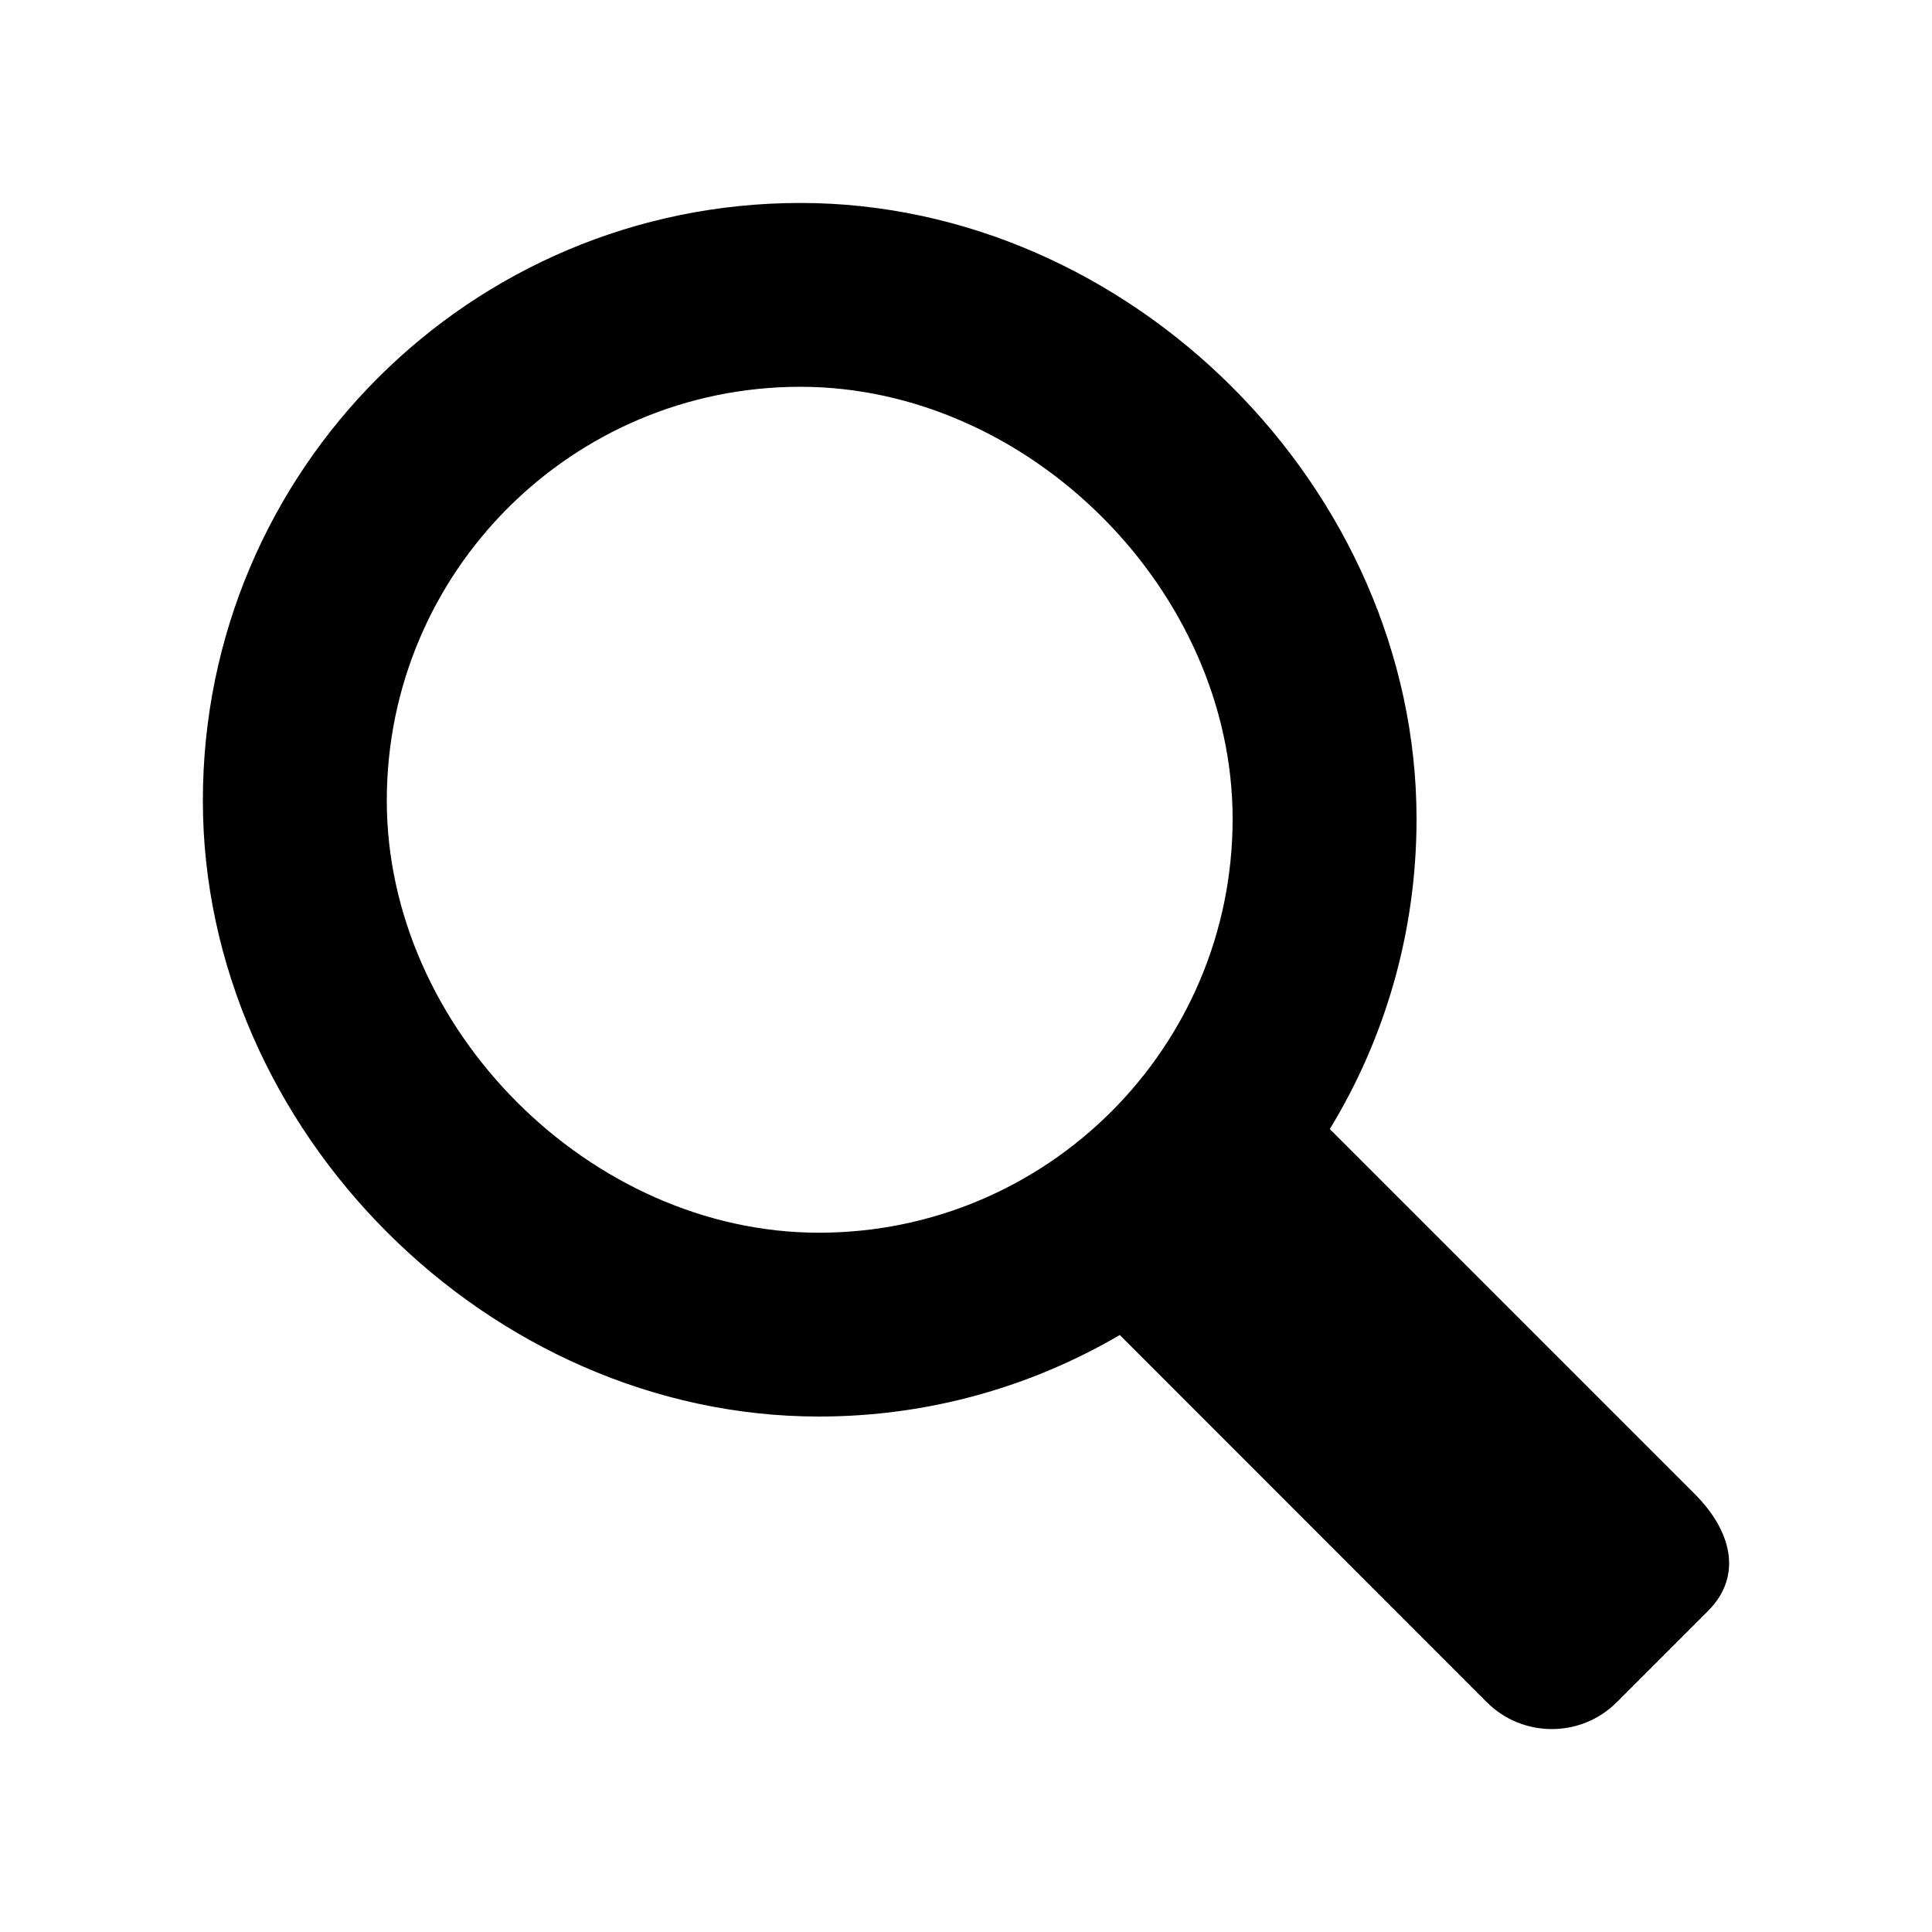
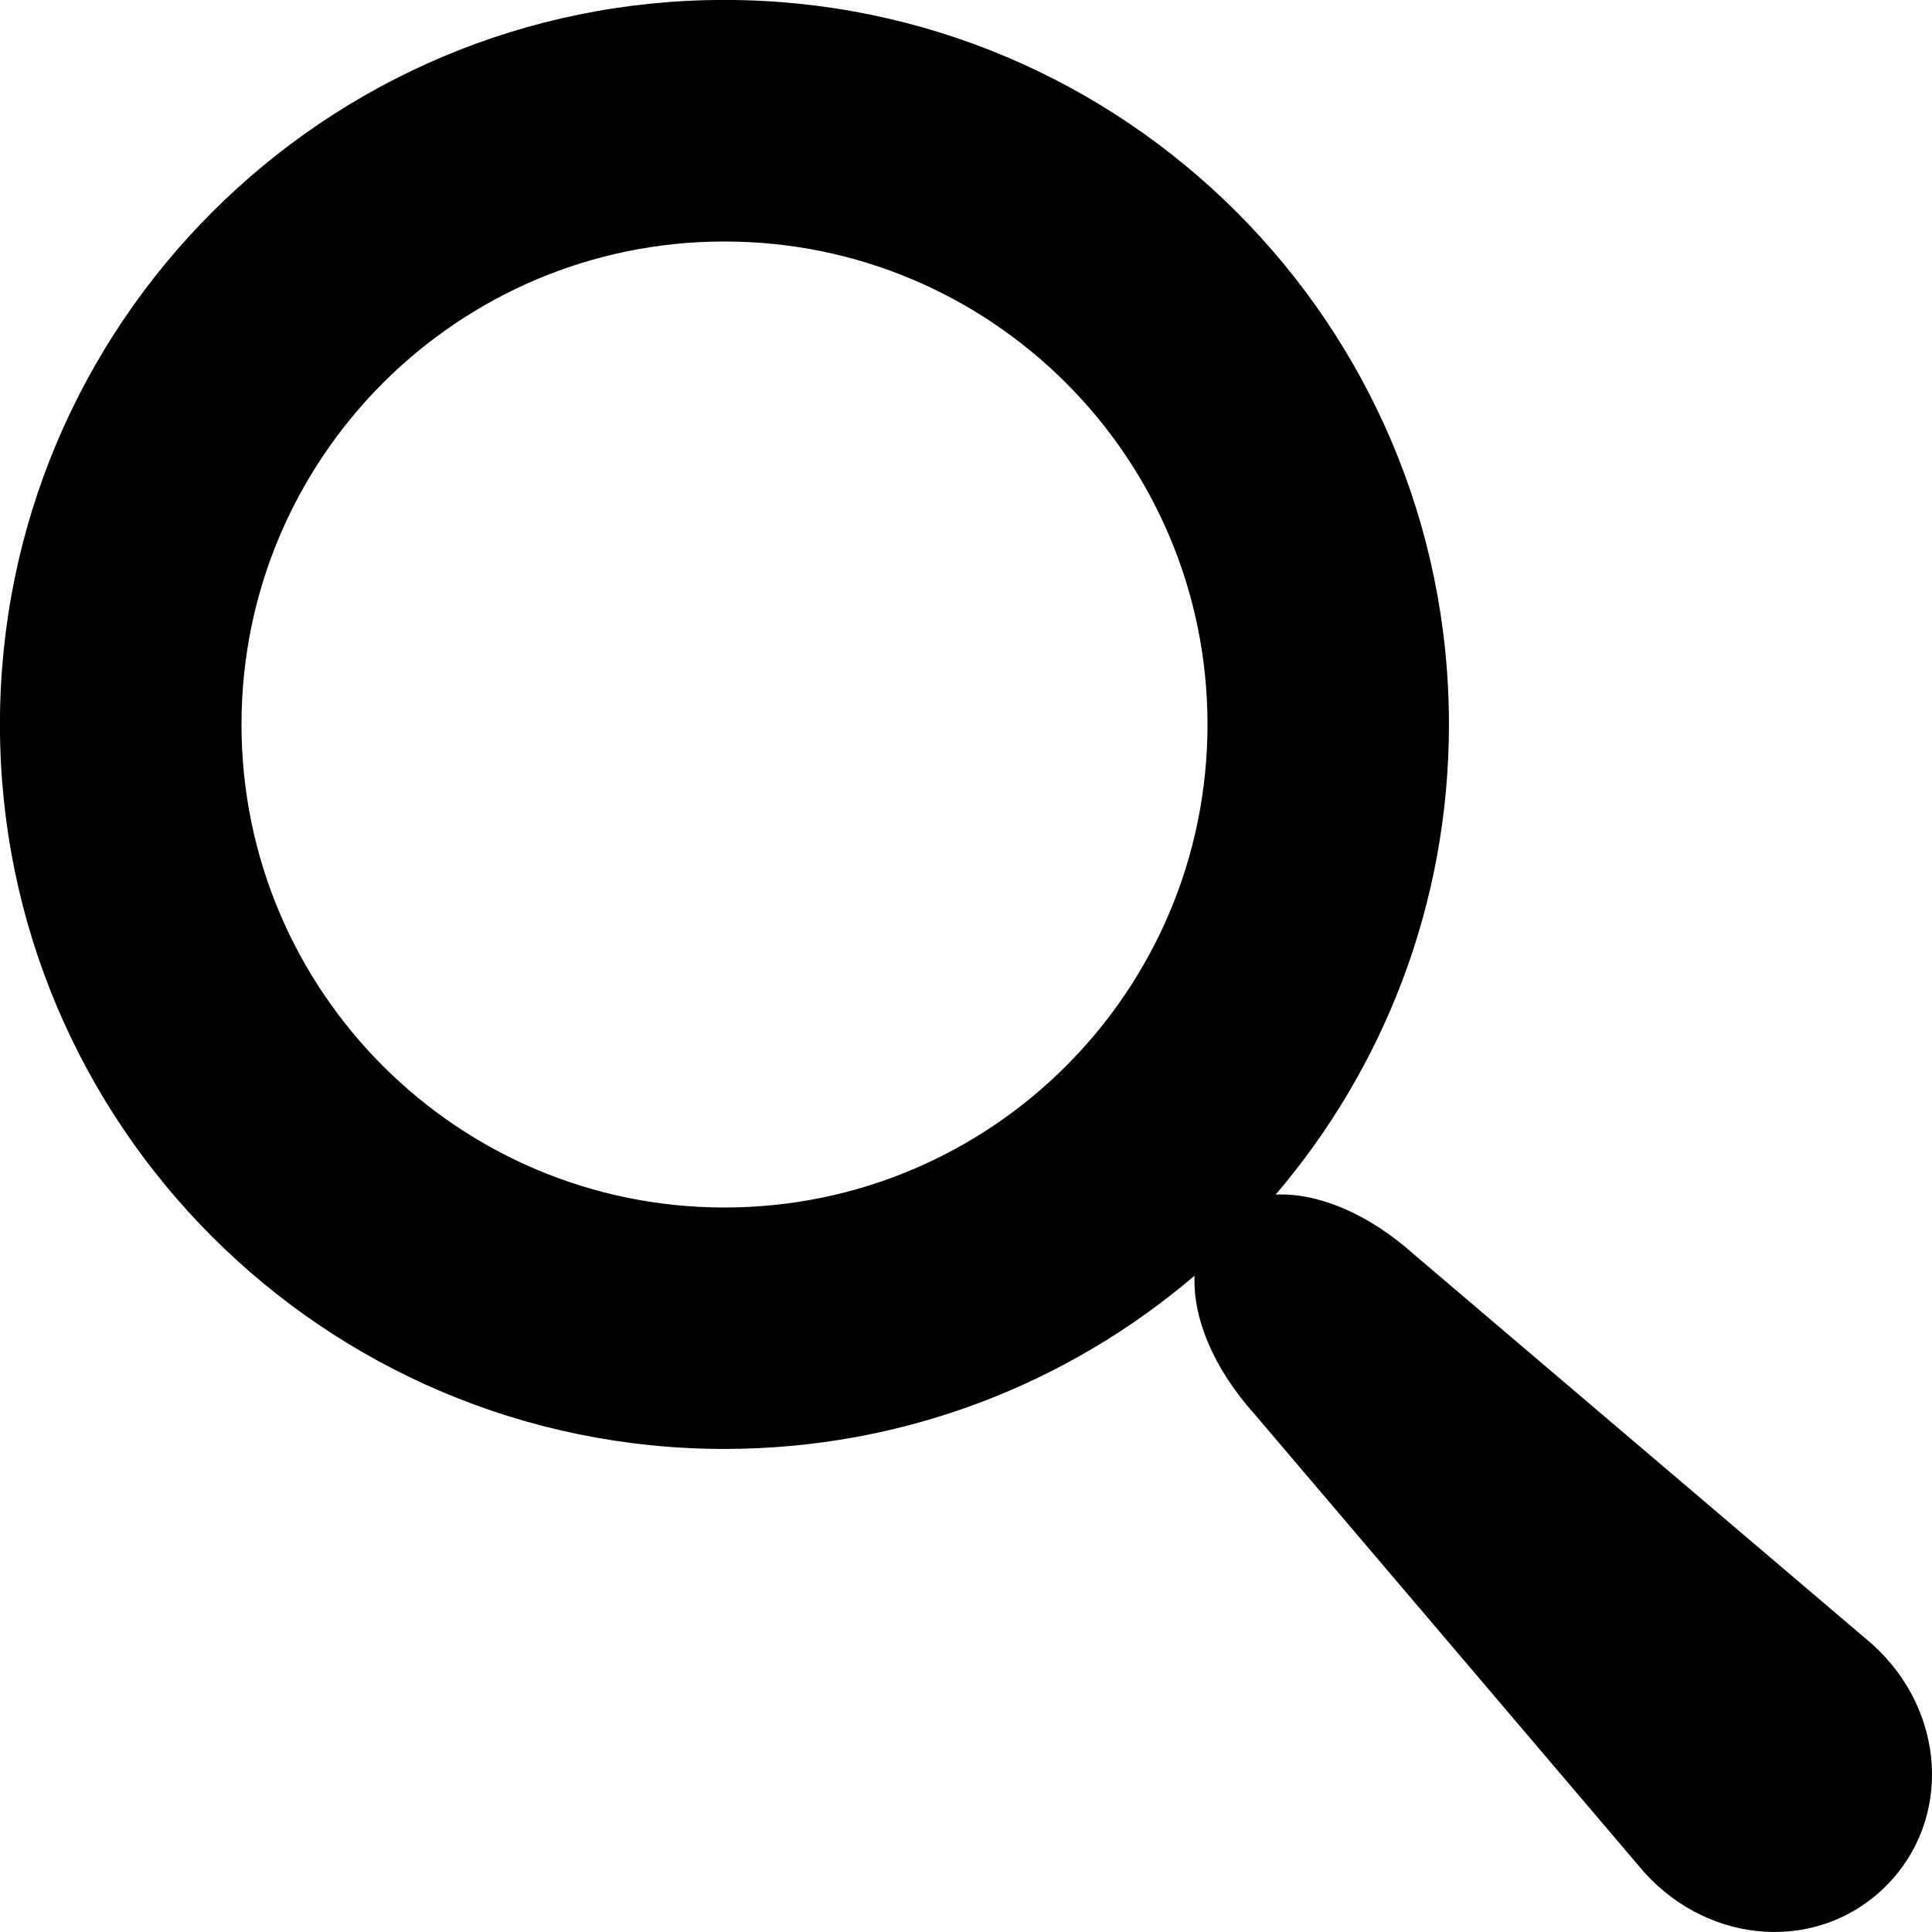
- <svg xmlns="http://www.w3.org/2000/svg" version="1.1" width="20" height="20" viewBox="0 0 20 20">
-   <path d="M17.545 15.467l-3.779-3.779c0.57-0.935 0.898-2.035 0.898-3.21 0-3.417-2.961-6.377-6.378-6.377s-6.186 2.769-6.186 6.186c0 3.416 2.961 6.377 6.377 6.377 1.137 0 2.2-0.309 3.115-0.844l3.799 3.801c0.372 0.371 0.975 0.371 1.346 0l0.943-0.943c0.371-0.371 0.236-0.84-0.135-1.211zM4.004 8.287c0-2.366 1.917-4.283 4.282-4.283s4.474 2.107 4.474 4.474c0 2.365-1.918 4.283-4.283 4.283s-4.473-2.109-4.473-4.474z" />
+ <svg xmlns="http://www.w3.org/2000/svg" version="1.1" width="32" height="32" viewBox="0 0 32 32">
+   <path d="M31.008 27.231l-7.58-6.447c-0.784-0.705-1.622-1.029-2.299-0.998 1.789-2.096 2.87-4.815 2.87-7.787 0-6.627-5.373-12-12-12s-12 5.373-12 12 5.373 12 12 12c2.972 0 5.691-1.081 7.787-2.87-0.031 0.677 0.293 1.515 0.998 2.299l6.447 7.58c1.104 1.226 2.907 1.33 4.007 0.23s0.997-2.903-0.23-4.007zM12 20c-4.418 0-8-3.582-8-8s3.582-8 8-8 8 3.582 8 8-3.582 8-8 8z" />
</svg>
